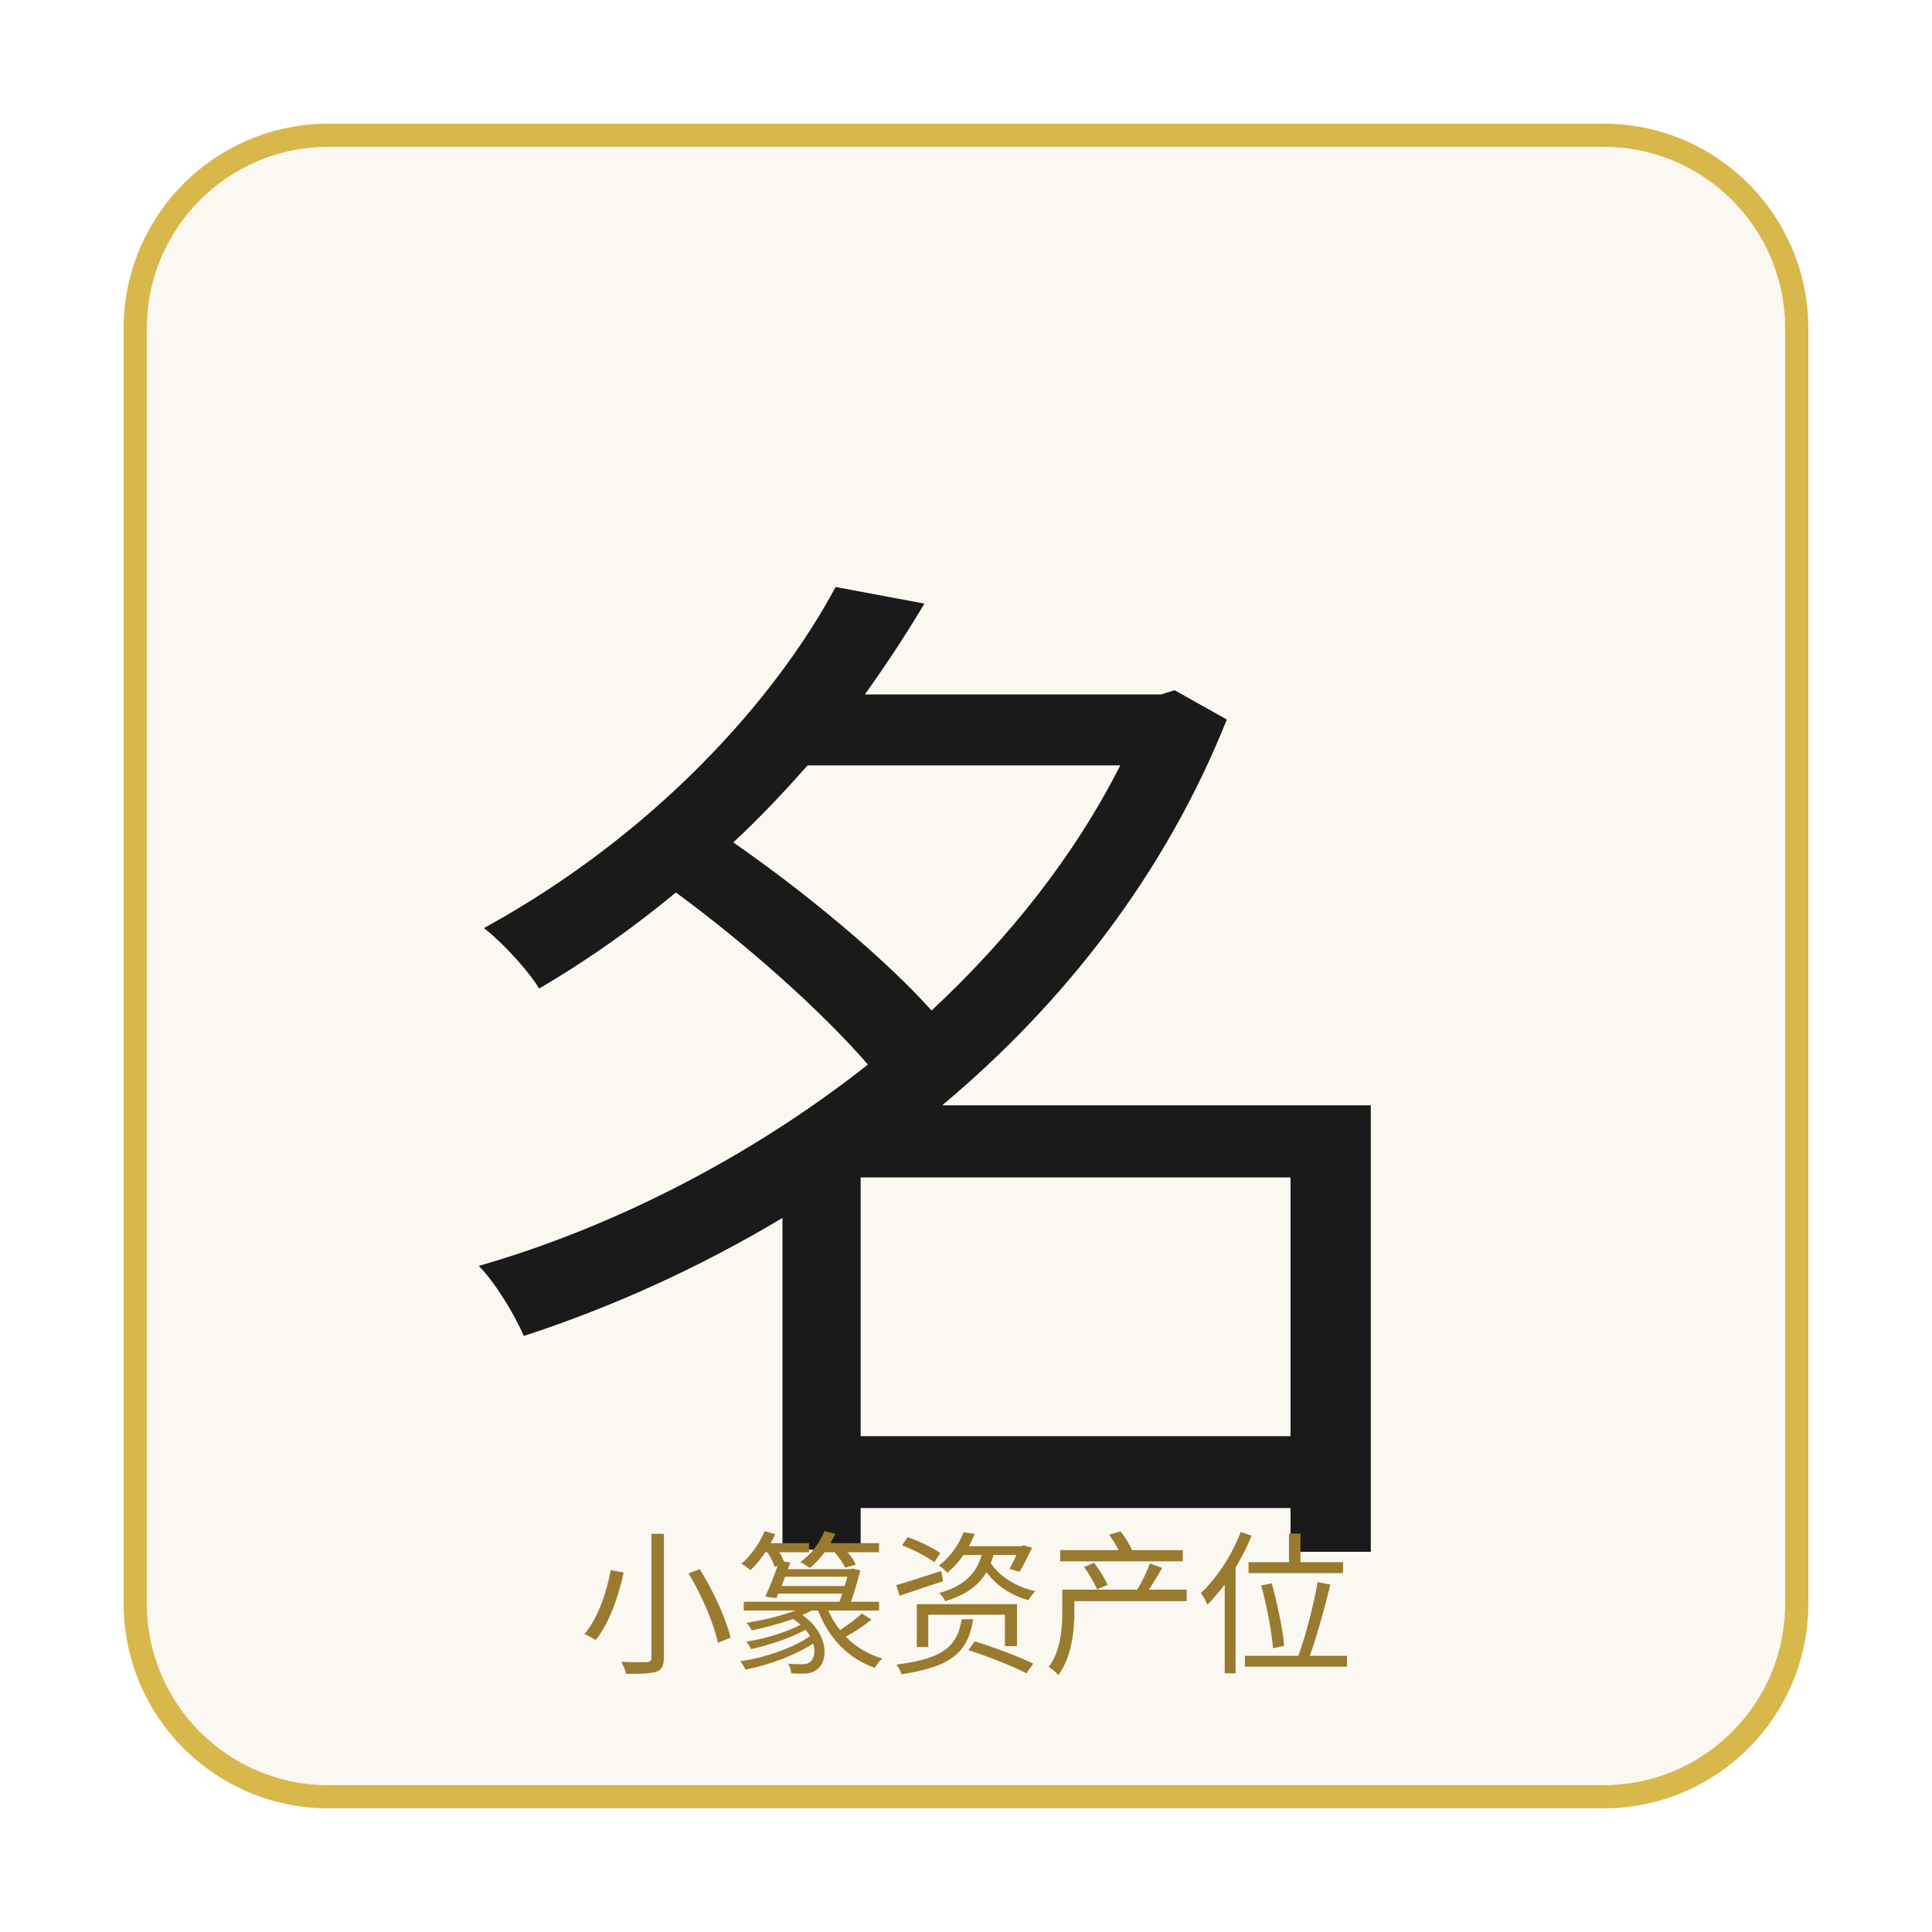
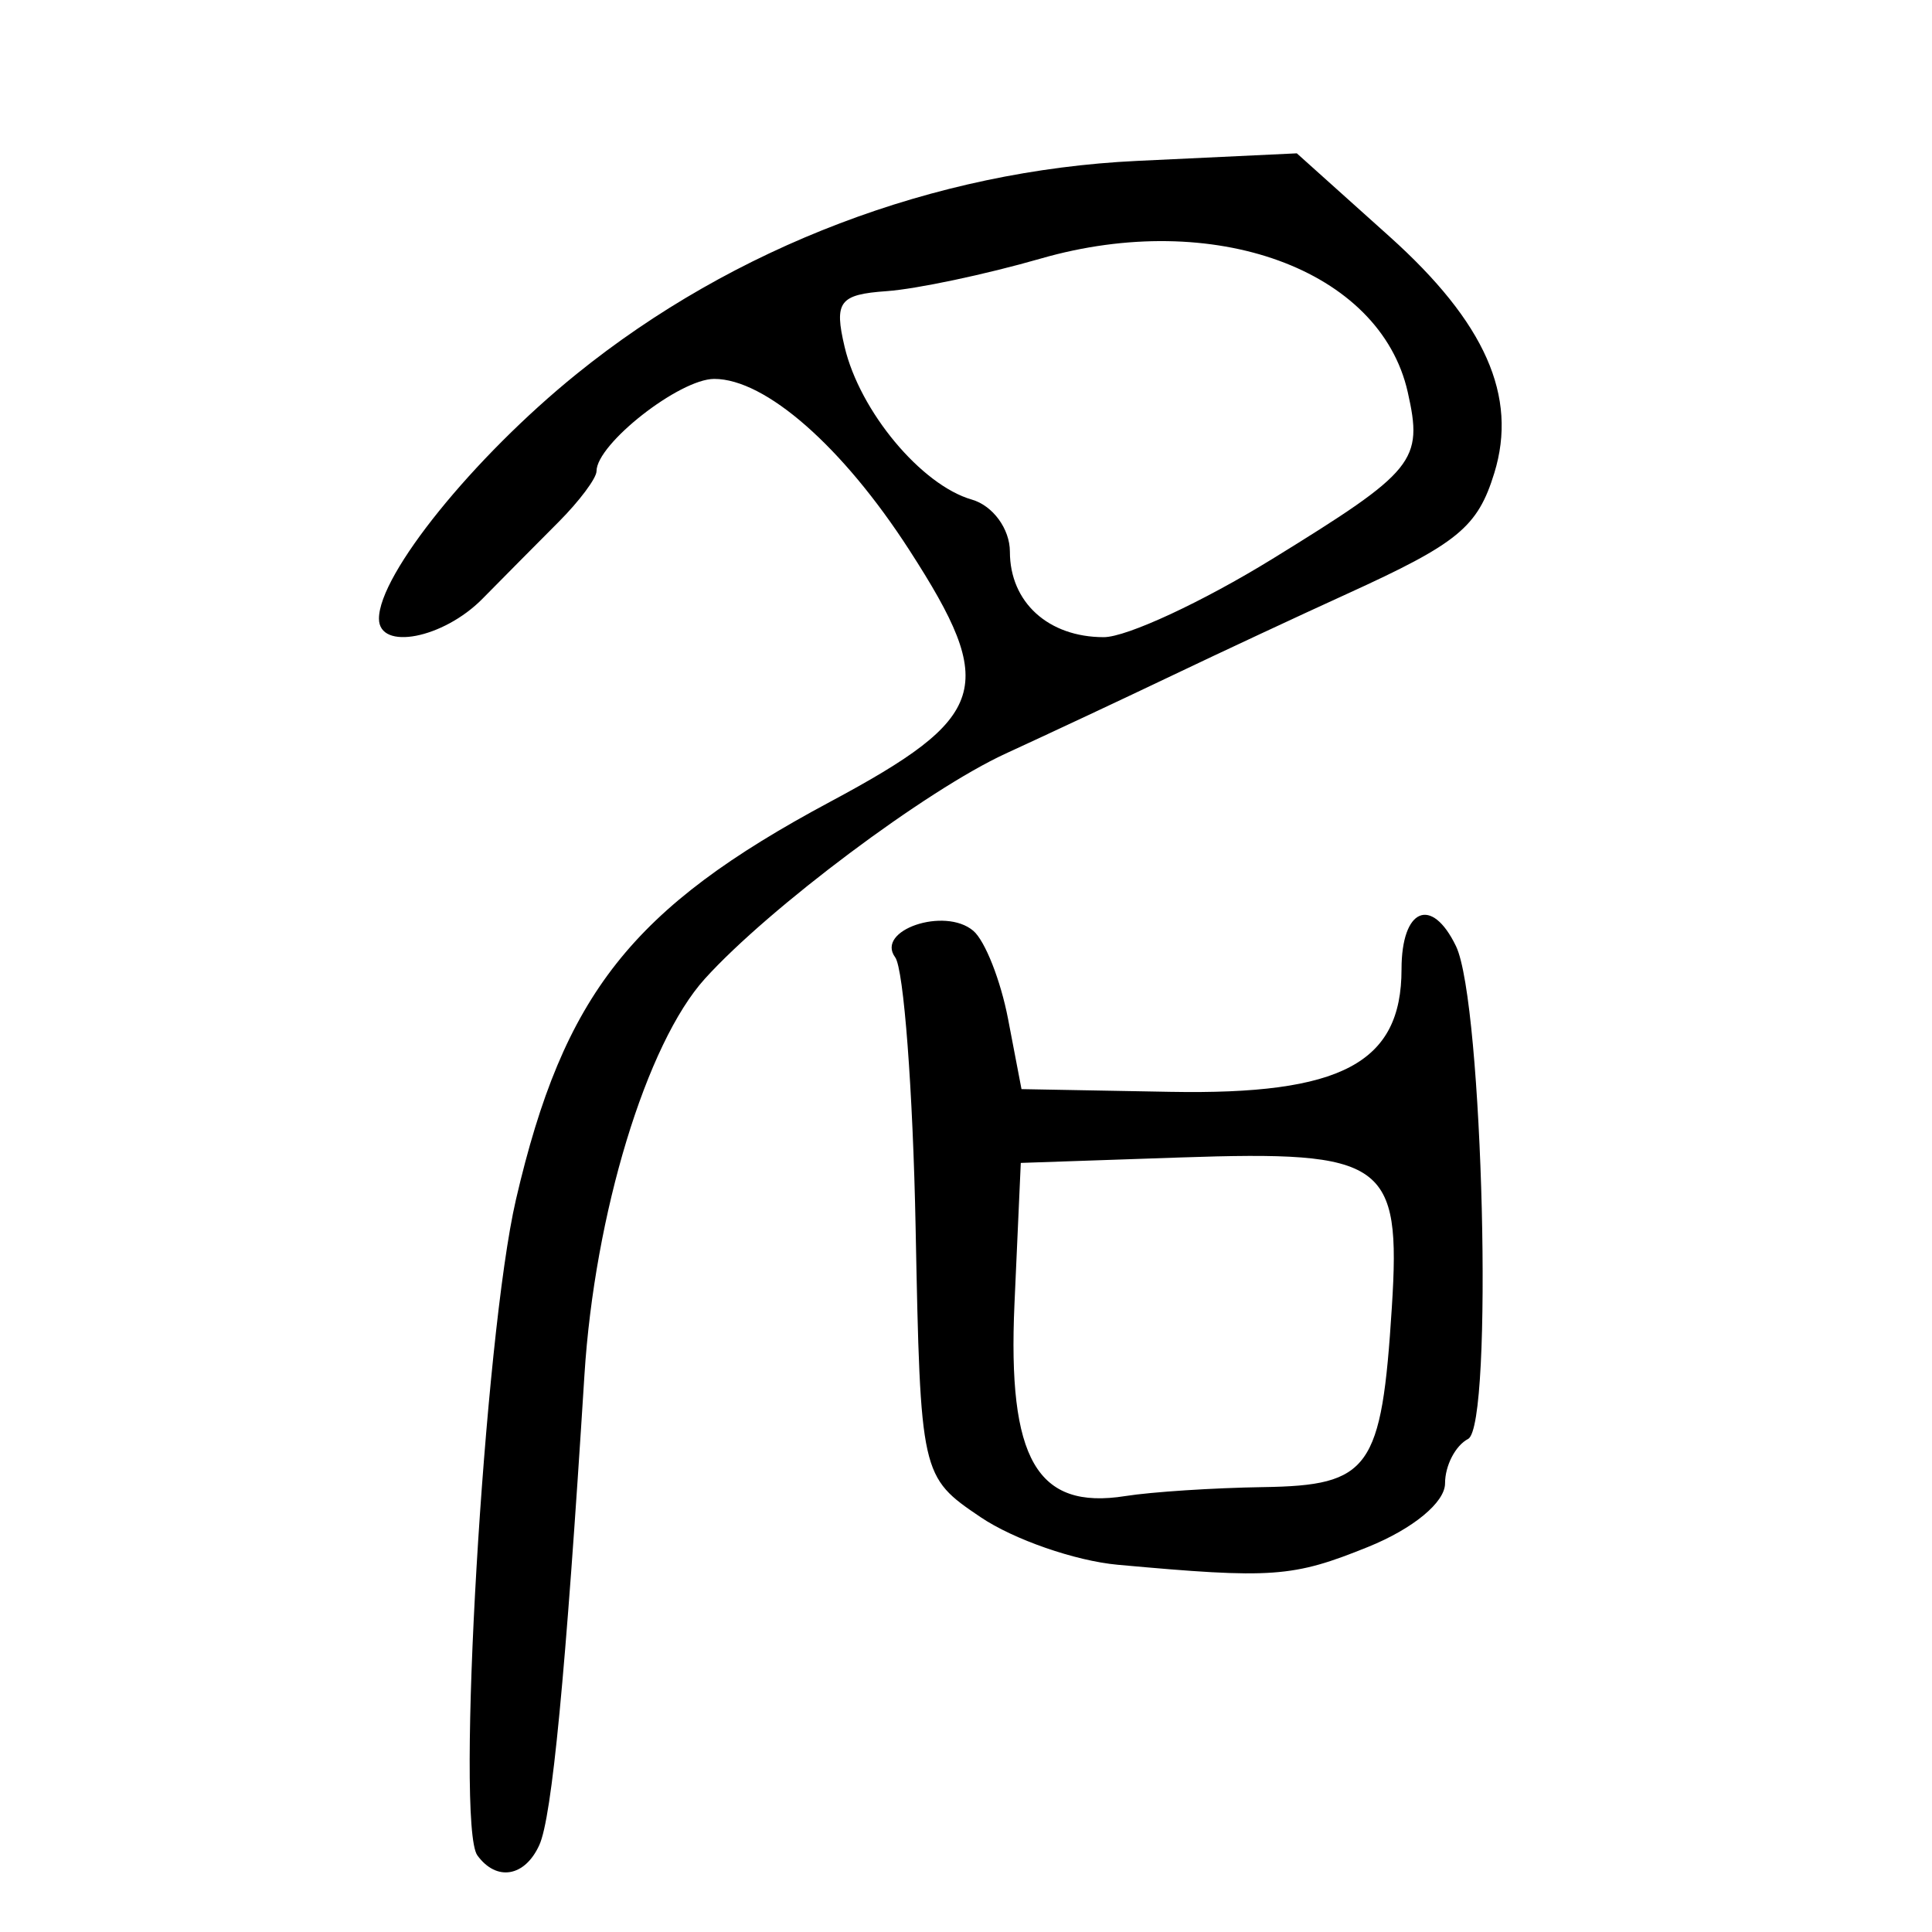
- <svg xmlns="http://www.w3.org/2000/svg" viewBox="0 0 100 100">
-   <rect x="7" y="7" width="86" height="86" rx="10" fill="#faf7f0" stroke="#d4af37" stroke-width="1.2" opacity="0.9" />
-   <text x="50" y="57" text-anchor="middle" dominant-baseline="middle" fill="#1a1a1a" font-size="54" font-family="STSong, Songti SC, serif">名</text>
-   <text x="50" y="86" text-anchor="middle" fill="#9a7a2f" font-size="8" font-family="PingFang SC, sans-serif">小篆资产位</text>
+ <svg xmlns="http://www.w3.org/2000/svg" width="300" height="300" id="svg2" version="1.1">
+   <defs id="defs4" />
+   <g id="layer1" transform="translate(0,-752.3622)">
+     <path style="fill:#000000" d="m 74.126,1040.467 c -3.407,-4.674 1.06,-80.596 5.992,-101.842 7.405,-31.899 17.944,-45.246 48.754,-61.744 24.676,-13.214 26.109,-17.75 12.343,-39.084 -10.38,-16.087 -22.357,-26.598 -30.307,-26.598 -5.386,0 -18.28,10.103 -18.28,14.322 0,1.093 -2.66,4.655 -5.912,7.914 -3.252,3.259 -8.558,8.613 -11.791,11.896 -6.101,6.195 -16.081,8.116 -16.081,3.095 0,-6.881 14.653,-25.022 30.684,-37.986 24.433,-19.759 55.588,-31.606 87.032,-33.094 l 24.81,-1.174 14.394,12.92 c 14.862,13.34 19.941,24.801 16.272,36.72 -2.591,8.417 -5.624,10.907 -22.853,18.759 -7.433,3.387 -19.595,9.064 -27.027,12.615 -7.433,3.551 -19.12,9.032 -25.972,12.18 -12.309,5.655 -36.766,23.96 -46.734,34.979 -9.079,10.035 -17.127,36.52 -18.699,61.536 -2.94,46.765 -5.037,68.627 -7.002,72.968 -2.245,4.961 -6.646,5.702 -9.622,1.619 z M 197.61,839.128 c 22.172,-13.669 23.396,-15.18 20.981,-25.892 -4.296,-19.056 -30.129,-28.454 -56.974,-20.727 -8.548,2.461 -19.328,4.74 -23.956,5.064 -7.322,0.514 -8.166,1.636 -6.511,8.652 2.359,10 11.906,21.46 19.754,23.713 3.268,0.938 5.912,4.558 5.912,8.093 0,7.845 5.959,13.27 14.577,13.27 3.558,0 15.355,-5.478 26.216,-12.174 z m -24.049,156.21 c -6.585,-0.599 -16.17,-3.927 -21.301,-7.396 -9.278,-6.274 -9.332,-6.515 -10.084,-44.978 -0.416,-21.269 -1.844,-40.147 -3.173,-41.951 -3.099,-4.206 7.699,-7.875 12.127,-4.12 1.825,1.547 4.256,7.712 5.403,13.7 l 2.085,10.887 23.096,0.422 c 26.589,0.486 35.915,-4.459 35.915,-19.041 0,-9.461 4.661,-11.434 8.457,-3.581 4.214,8.718 5.831,74.449 1.882,76.518 -1.97,1.032 -3.582,4.14 -3.582,6.907 0,2.937 -4.968,7.038 -11.939,9.857 -11.726,4.741 -14.829,4.963 -38.885,2.776 z m 22.591,-12.058 c 16.58,-0.252 18.377,-2.765 19.973,-27.925 1.433,-22.6 -1.032,-24.348 -32.812,-23.263 l -24.806,0.847 -0.98,21.88 c -1.081,24.148 3.467,32.034 17.218,29.85 4.076,-0.647 13.709,-1.272 21.407,-1.39 z" id="path2996" />
+   </g>
</svg>
